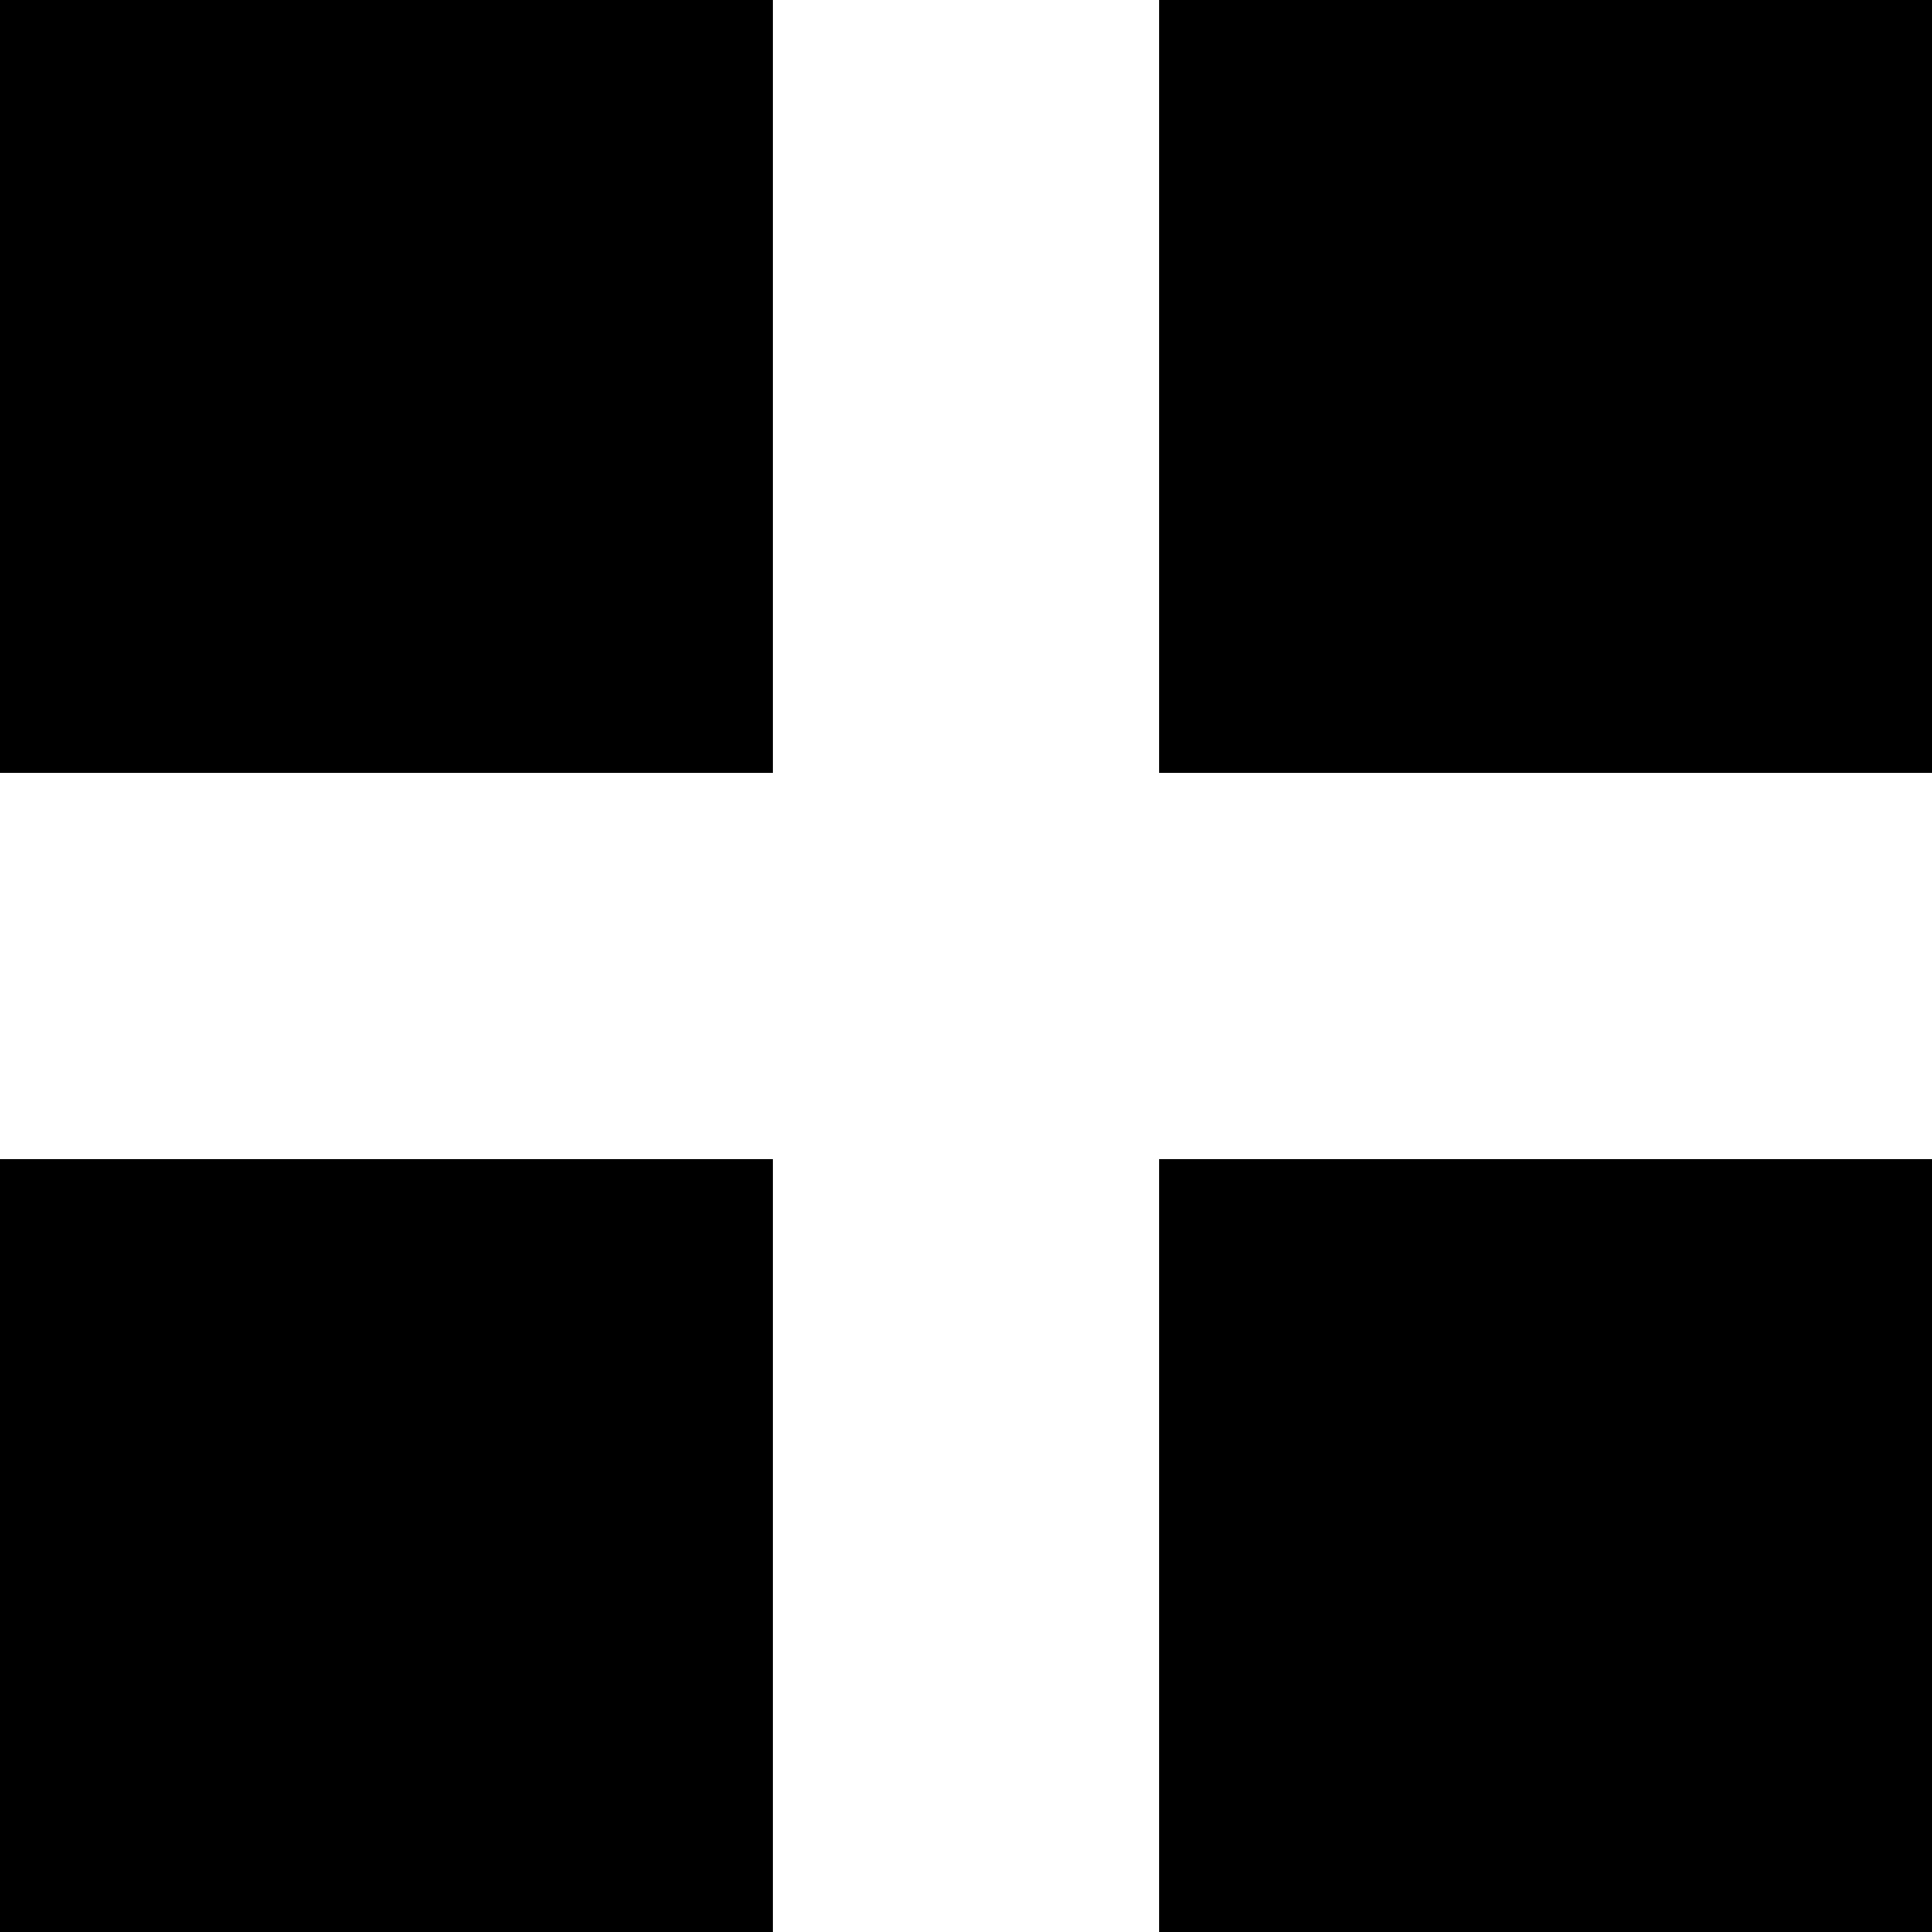
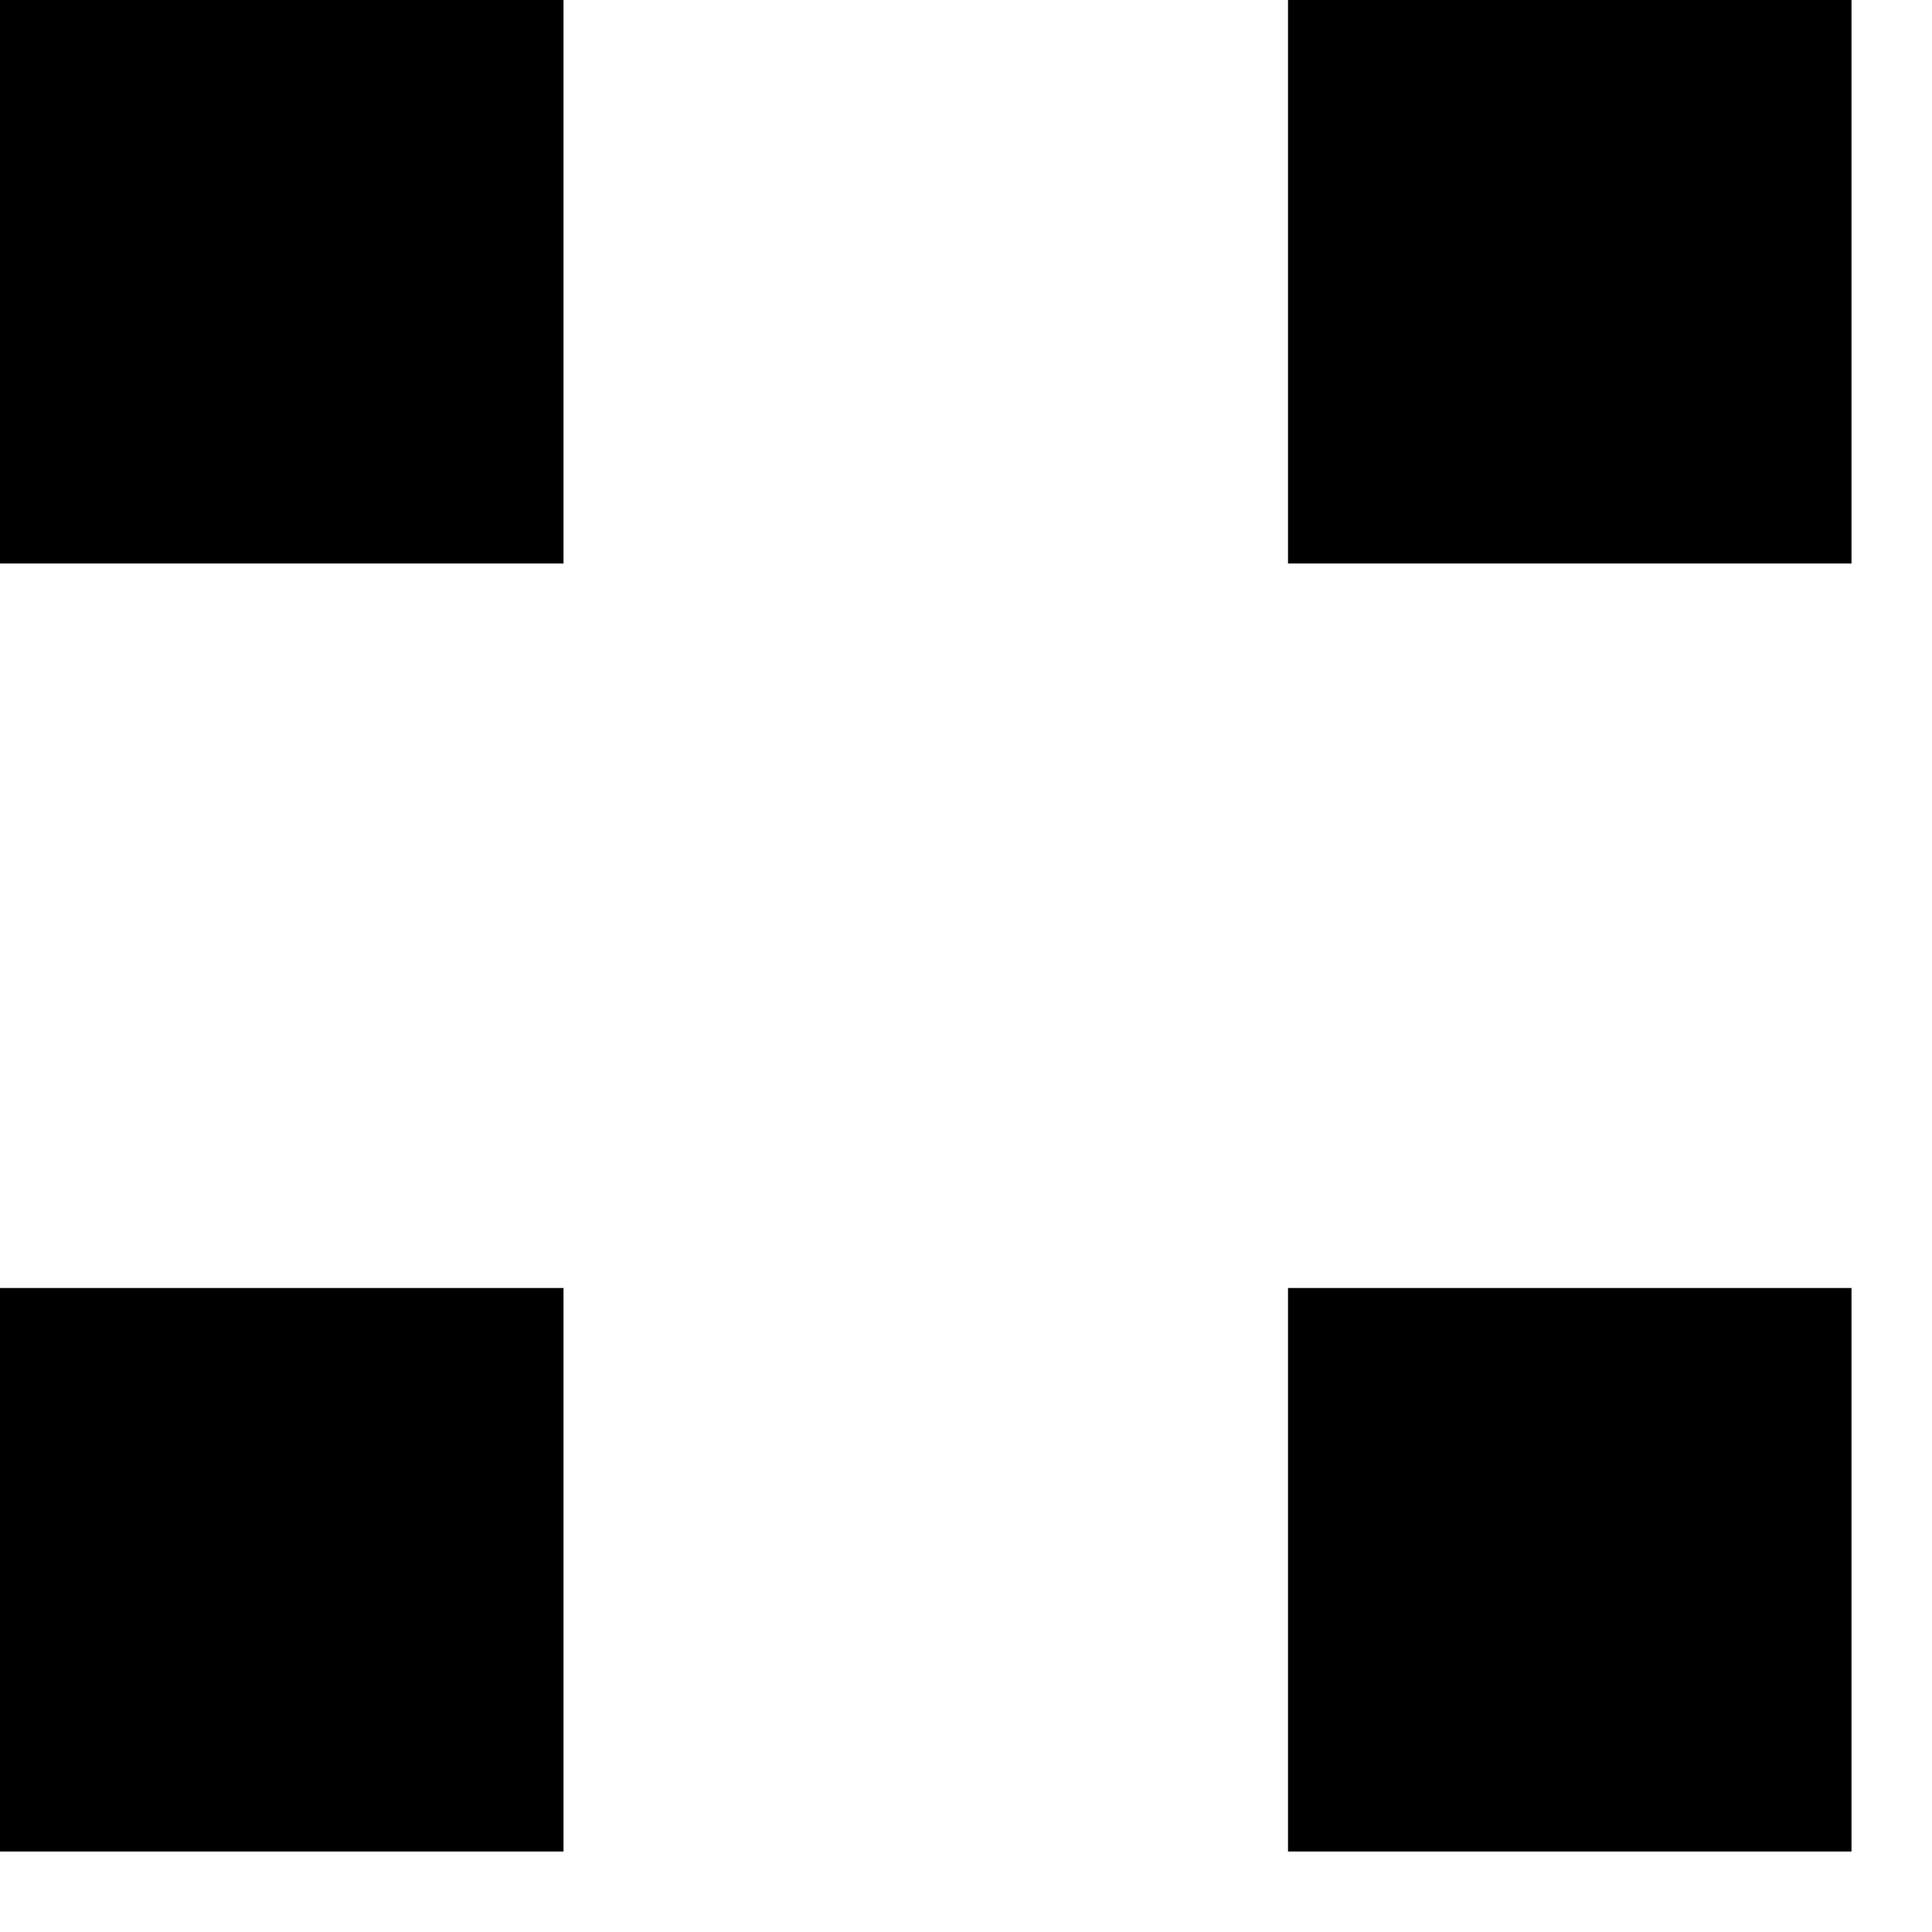
- <svg xmlns="http://www.w3.org/2000/svg" width="10px" height="10px" viewBox="0 0 10 10" version="1.1">
-   <defs />
-   <g id="Page-1" stroke="none" stroke-width="1" fill="none" fill-rule="evenodd">
-     <g id="pattern-squares" fill="#000000">
-       <rect id="Rectangle" x="0" y="0" width="4" height="4" />
-       <rect id="Rectangle-Copy" x="6" y="0" width="4" height="4" />
-       <rect id="Rectangle-Copy-2" x="0" y="6" width="4" height="4" />
-       <rect id="Rectangle-Copy-3" x="6" y="6" width="4" height="4" />
+ <svg xmlns="http://www.w3.org/2000/svg" width="6px" height="6px" viewBox="0 0 6 6" version="1.1">
+   <g stroke-width="1">
+     <g>
+       <rect x="0" y="0" width="1.75" height="1.75" />
+       <rect x="4" y="0" width="1.75" height="1.75" />
+       <rect x="0" y="4" width="1.75" height="1.75" />
+       <rect x="4" y="4" width="1.75" height="1.75" />
    </g>
  </g>
</svg>
